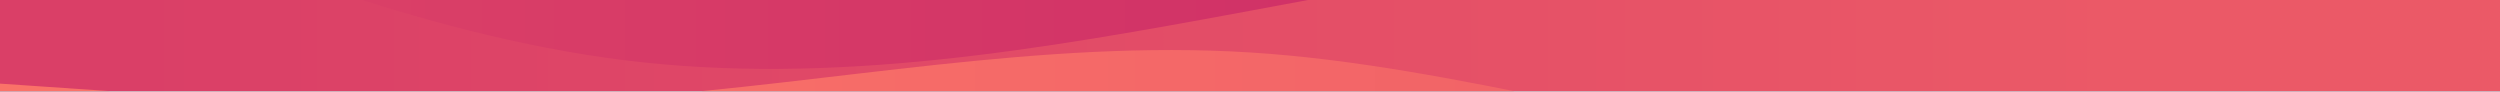
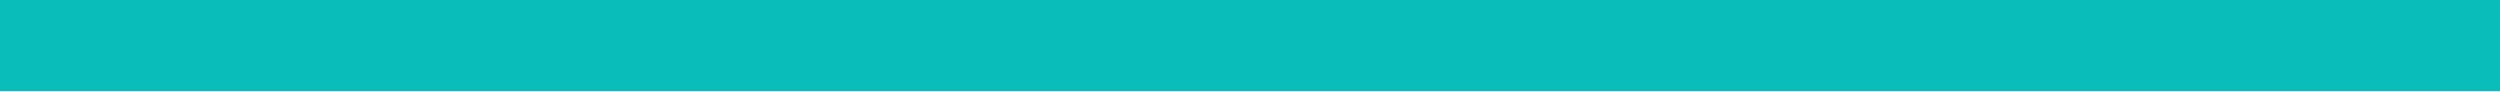
- <svg xmlns="http://www.w3.org/2000/svg" width="1536" height="56" viewBox="0 0 1536 56" fill="none">
+ <svg xmlns="http://www.w3.org/2000/svg" width="1536" height="56" viewBox="0 0 1536 56" fill="#08BDBA">
  <g clip-path="url(#clip0)">
    <rect width="1536" height="56" fill="white" />
-     <path d="M1536 -146H0V163.852H1536V-146Z" fill="#001220" />
-     <path d="M0 -127.637L64 -126.833C128 -126.145 256 -124.538 384 -92.864C512 -61.076 640 -18.615 768 -4.04C898.027 10.765 1024 -1.745 1152 -28.599C1280 -55.338 1408 -89.766 1472 -106.98L1536 -124.194V165.002H1472C1408 165.002 1280 165.002 1152 165.002C1024 165.002 896 165.002 768 165.002C640 165.002 512 165.002 384 165.002C256 165.002 128 165.002 64 165.002H0V-127.637Z" fill="url(#paint0_linear)" />
-     <path d="M0 -87.473L64 -60.275C128 -33.191 256 21.205 384 37.042C512 52.879 640 30.386 768 6.631C896 -17.125 1024 -41.913 1152 -54.192C1280 -66.472 1408 -66.013 1472 -65.898L1536 -65.668V165H1472C1408 165 1280 165 1152 165C1024 165 896 165 768 165C640 165 512 165 384 165C256 165 128 165 64 165H0V-87.473Z" fill="url(#paint1_linear)" />
-     <path d="M0 51.384L64 55.745C128 60.221 256 68.942 384 59.991C512 51.04 640 24.186 768 32.219C896 40.252 1024 83.172 1152 93.271C1280 103.37 1408 80.877 1472 69.516L1536 58.27V164.997H1472C1408 164.997 1280 164.997 1152 164.997C1024 164.997 896 164.997 768 164.997C640 164.997 512 164.997 384 164.997C256 164.997 128 164.997 64 164.997H0V51.384Z" fill="url(#paint2_linear)" />
+     <path d="M1536 -146H0V163.852H1536V-146Z" fill="#08BDBA" />
+     <path d="M0 -127.637L64 -126.833C128 -126.145 256 -124.538 384 -92.864C512 -61.076 640 -18.615 768 -4.04C898.027 10.765 1024 -1.745 1152 -28.599C1280 -55.338 1408 -89.766 1472 -106.98L1536 -124.194V165.002H1472C1408 165.002 1280 165.002 1152 165.002C1024 165.002 896 165.002 768 165.002C640 165.002 512 165.002 384 165.002C256 165.002 128 165.002 64 165.002H0V-127.637Z" fill="none" />
+     <path d="M0 -87.473L64 -60.275C128 -33.191 256 21.205 384 37.042C512 52.879 640 30.386 768 6.631C896 -17.125 1024 -41.913 1152 -54.192C1280 -66.472 1408 -66.013 1472 -65.898L1536 -65.668V165H1472C1408 165 1280 165 1152 165C1024 165 896 165 768 165C640 165 512 165 384 165C256 165 128 165 64 165H0V-87.473Z" fill="none" />
+     <path d="M0 51.384L64 55.745C128 60.221 256 68.942 384 59.991C512 51.04 640 24.186 768 32.219C896 40.252 1024 83.172 1152 93.271C1280 103.37 1408 80.877 1472 69.516L1536 58.27V164.997H1472C1408 164.997 1280 164.997 1152 164.997C1024 164.997 896 164.997 768 164.997C640 164.997 512 164.997 384 164.997C256 164.997 128 164.997 64 164.997H0V51.384Z" fill="none" />
  </g>
  <defs>
    <linearGradient id="paint0_linear" x1="0" y1="-154.032" x2="1536" y2="-154.032" gradientUnits="userSpaceOnUse">
      <stop offset="0.15" stop-color="#DA3F67" />
      <stop offset="0.95" stop-color="#C62368" />
    </linearGradient>
    <linearGradient id="paint1_linear" x1="0" y1="-87.473" x2="1536" y2="-87.473" gradientUnits="userSpaceOnUse">
      <stop offset="0.05" stop-color="#DA3F67" />
      <stop offset="0.85" stop-color="#EB5967" />
    </linearGradient>
    <linearGradient id="paint2_linear" x1="0" y1="30.738" x2="1536" y2="30.738" gradientUnits="userSpaceOnUse">
      <stop offset="0.15" stop-color="#FA7268" />
      <stop offset="0.95" stop-color="#EB5967" />
    </linearGradient>
    <clipPath id="clip0">
      <rect width="1536" height="56" fill="white" />
    </clipPath>
  </defs>
</svg>
